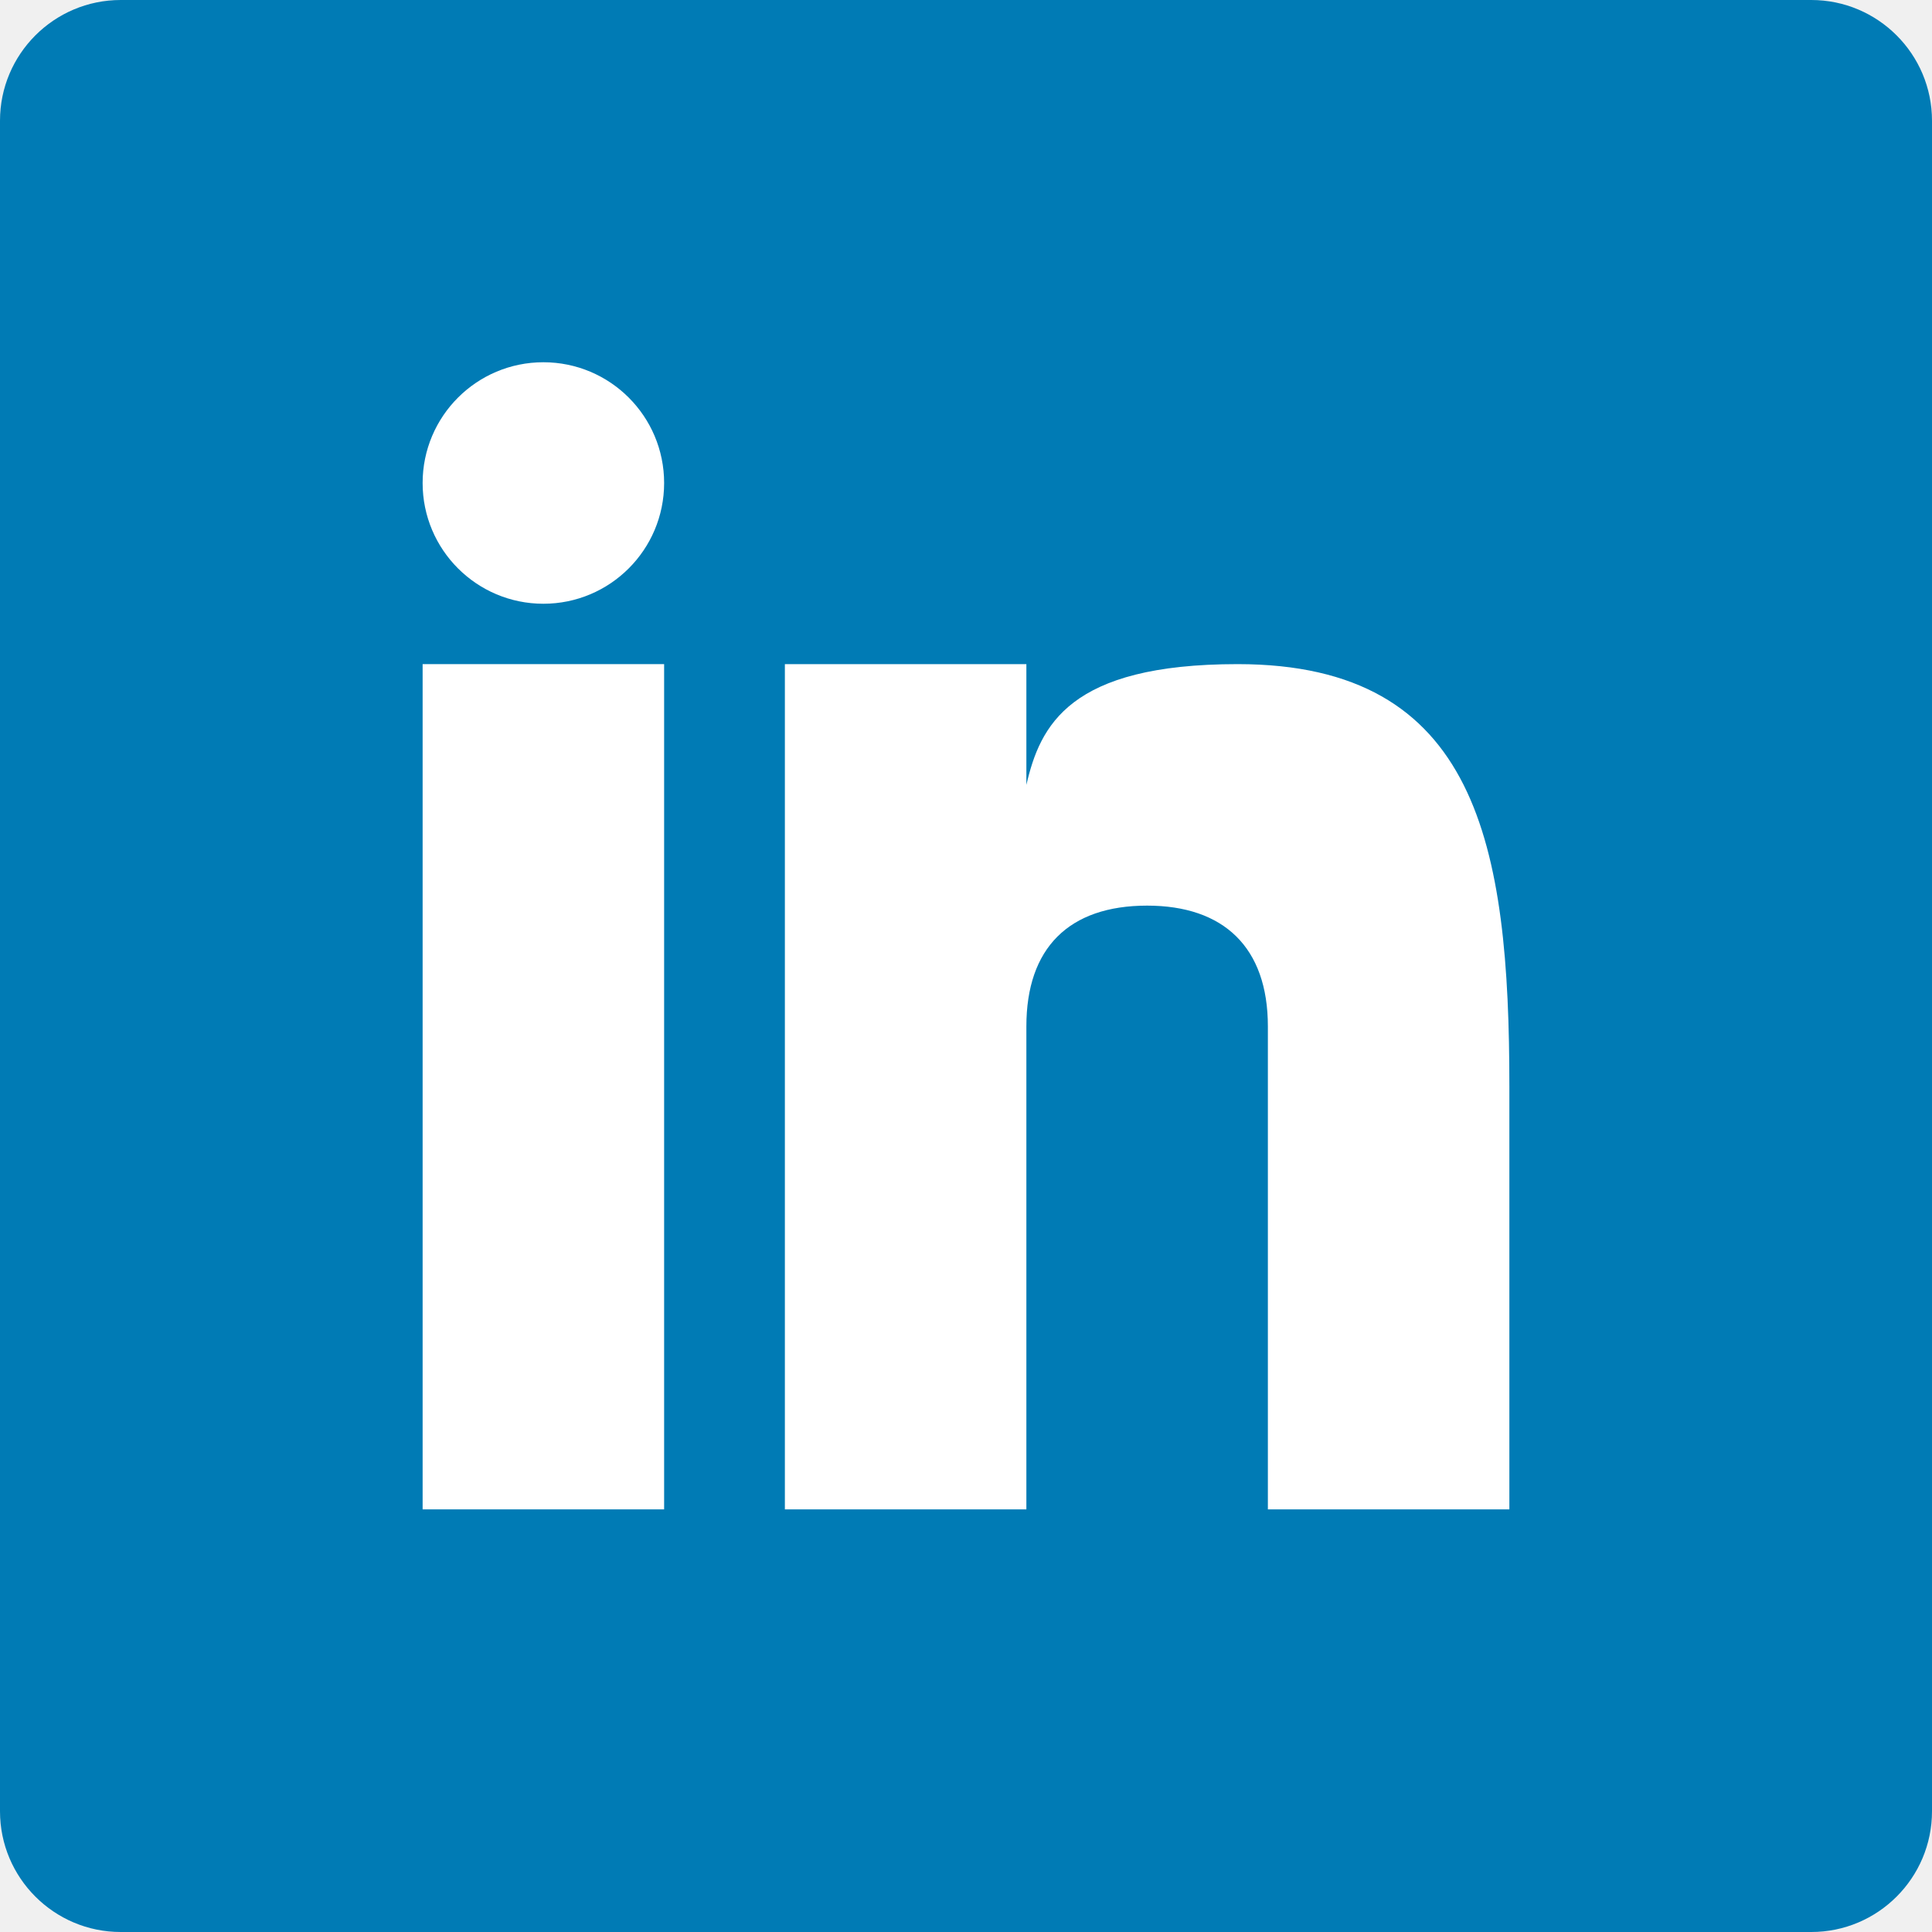
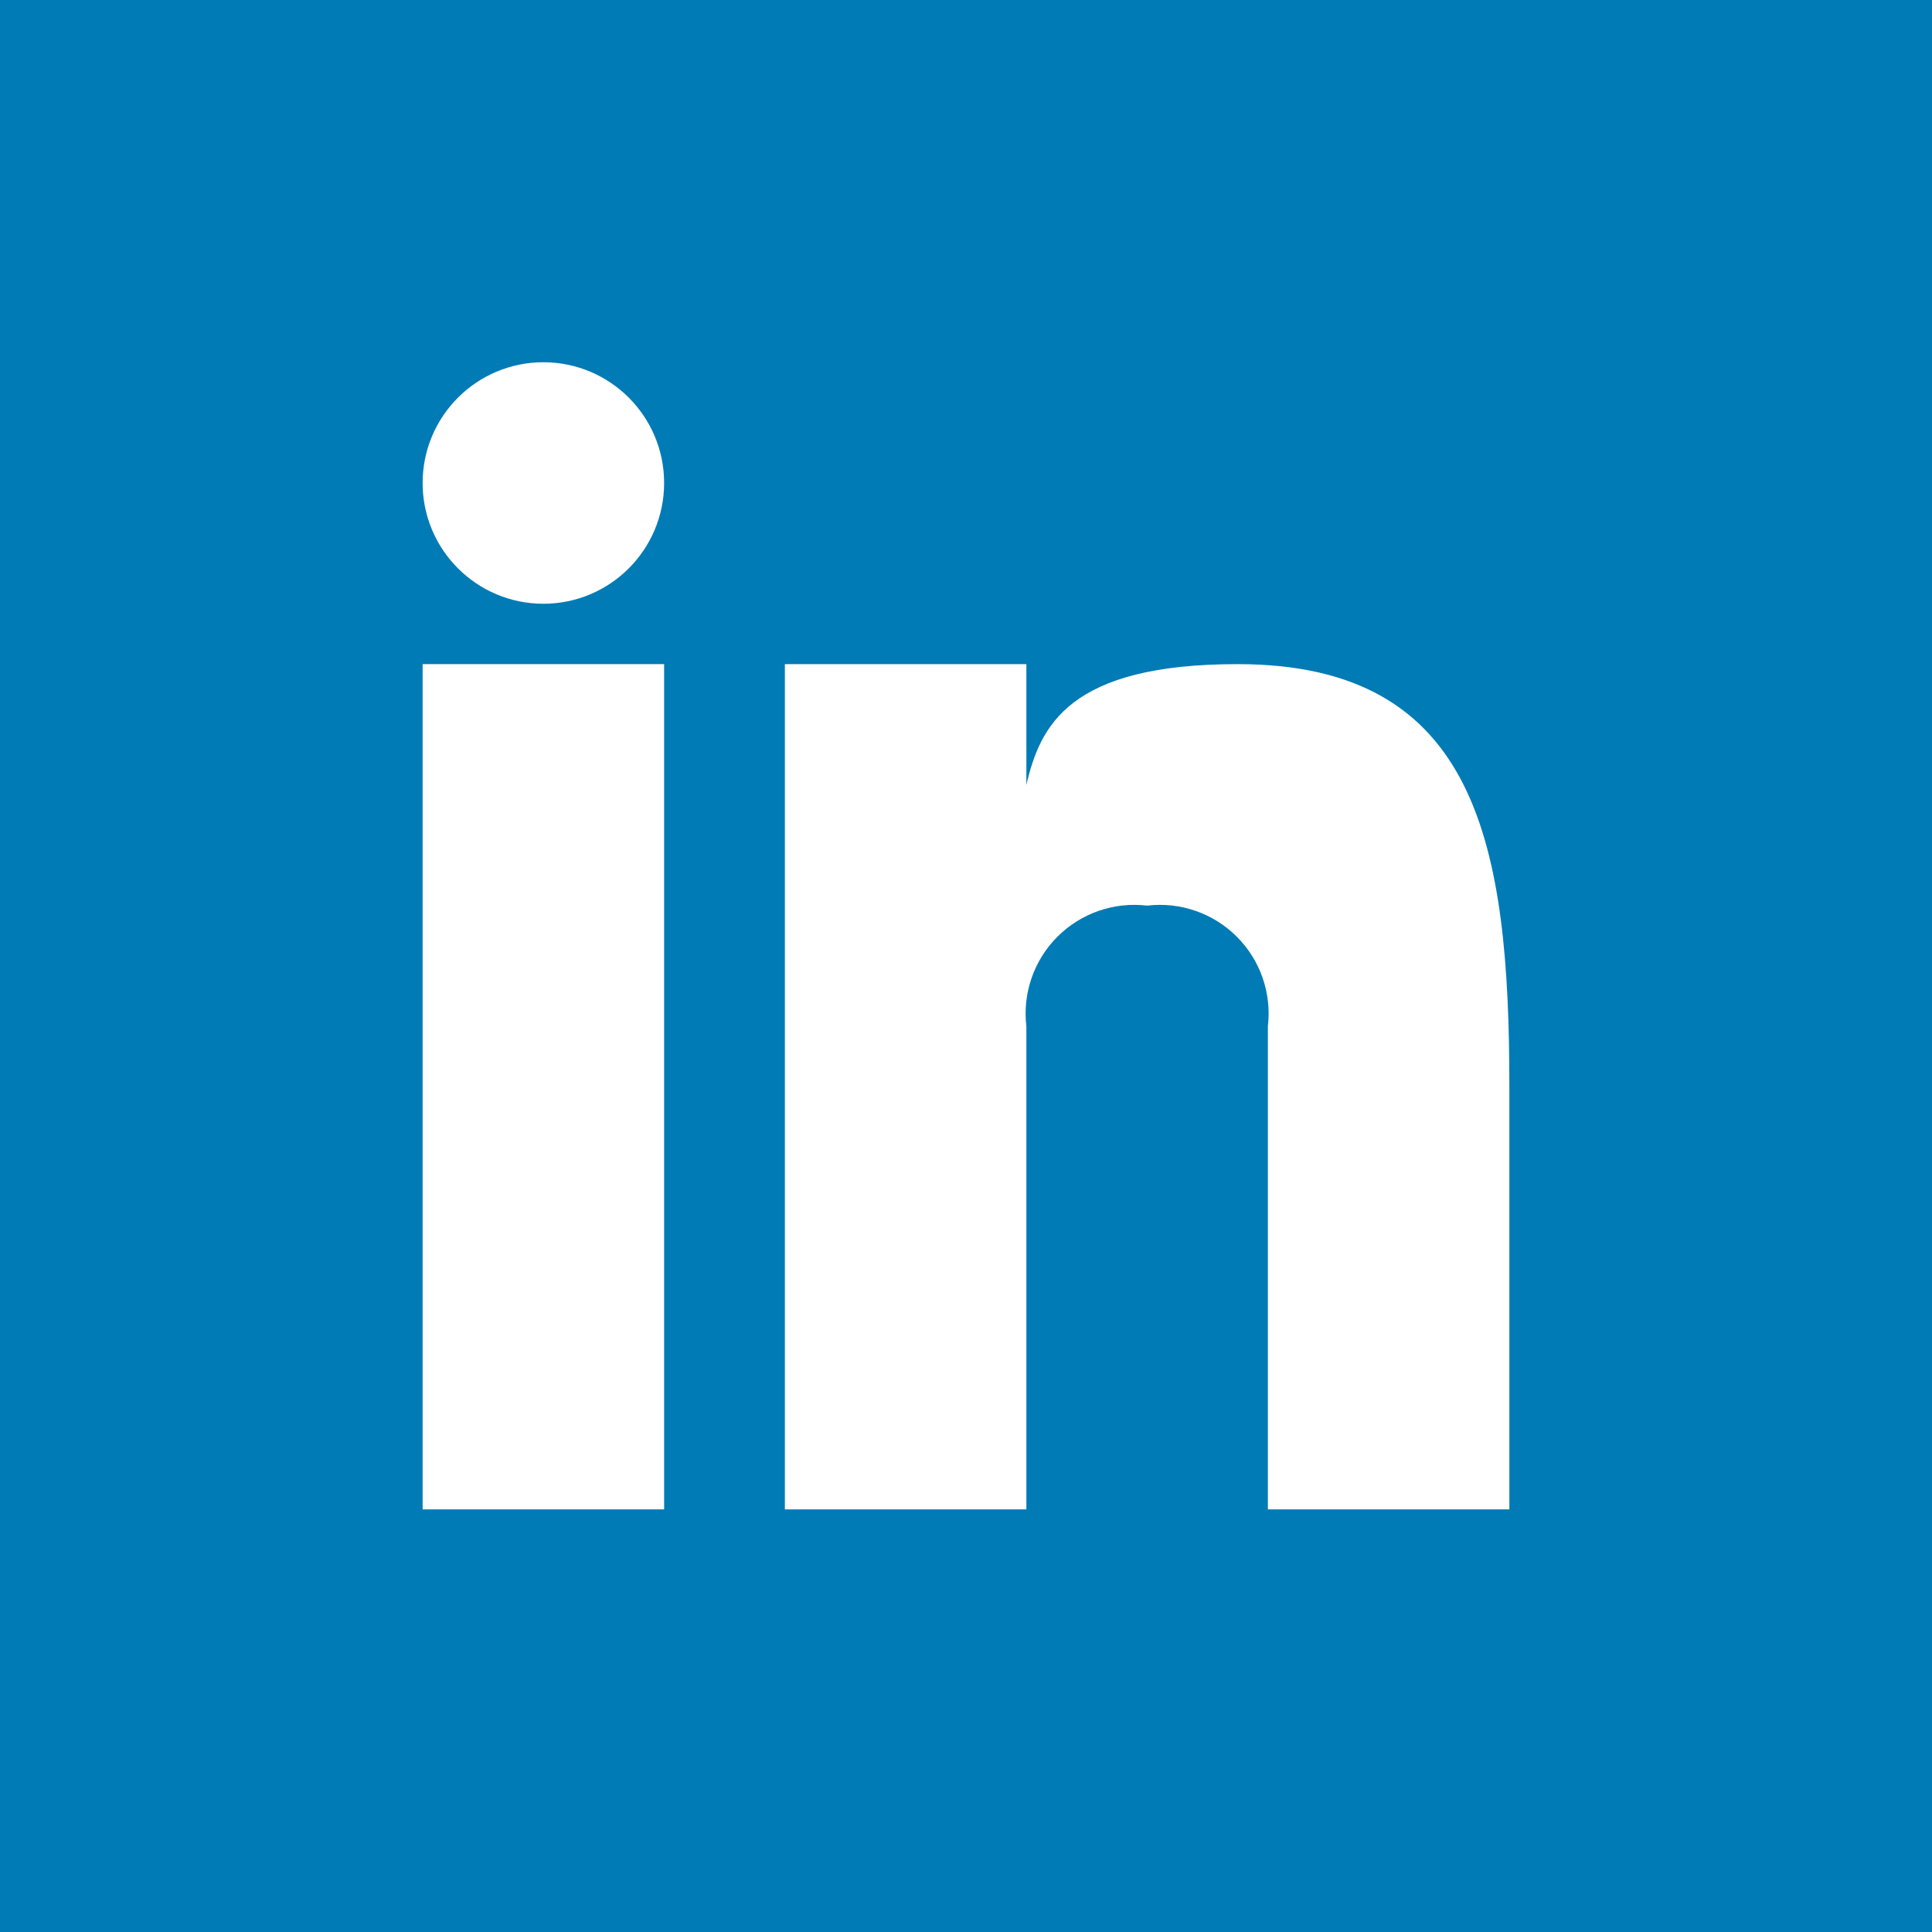
- <svg xmlns="http://www.w3.org/2000/svg" enable-background="new 0 0 32 32" height="32px" id="Layer_1" version="1.0" viewBox="0 0 32 32" width="32px" xml:space="preserve">
-   <g>
-     <path d="M32,30c0,1.104-0.896,2-2,2H2c-1.104,0-2-0.896-2-2V2c0-1.104,0.896-2,2-2h28c1.104,0,2,0.896,2,2V30z" fill="#007BB5" />
-     <g>
-       <rect fill="#FFFFFF" height="14" width="4" x="7" y="11" />
-       <path d="M20.499,11c-2.791,0-3.271,1.018-3.499,2v-2h-4v14h4v-8c0-1.297,0.703-2,2-2c1.266,0,2,0.688,2,2v8h4v-7    C25,14,24.479,11,20.499,11z" fill="#FFFFFF" />
-       <circle cx="9" cy="8" fill="#FFFFFF" r="2" />
-     </g>
+ <svg xmlns="http://www.w3.org/2000/svg" id="icon-square-linkedin" width="32" height="32" viewBox="0 0 32 32">
+   <rect id="square" data-name="square" width="32" height="32" fill="#007bb5" />
+   <g id="Groupe_1" data-name="Groupe 1">
+     <rect id="Rectangle_1" data-name="Rectangle 1" width="4" height="14" transform="translate(7 11)" fill="#fff" />
+     <path id="Tracé_5" data-name="Tracé 5" d="M20.5,11c-2.791,0-3.271,1.018-3.5,2V11H13V25h4V17a1.8,1.8,0,0,1,2-2,1.8,1.8,0,0,1,2,2v8h4V18C25,14,24.479,11,20.5,11Z" fill="#fff" />
+     <circle id="Ellipse_1" data-name="Ellipse 1" cx="2" cy="2" r="2" transform="translate(7 6)" fill="#fff" />
  </g>
-   <g />
-   <g />
-   <g />
-   <g />
-   <g />
-   <g />
</svg>
